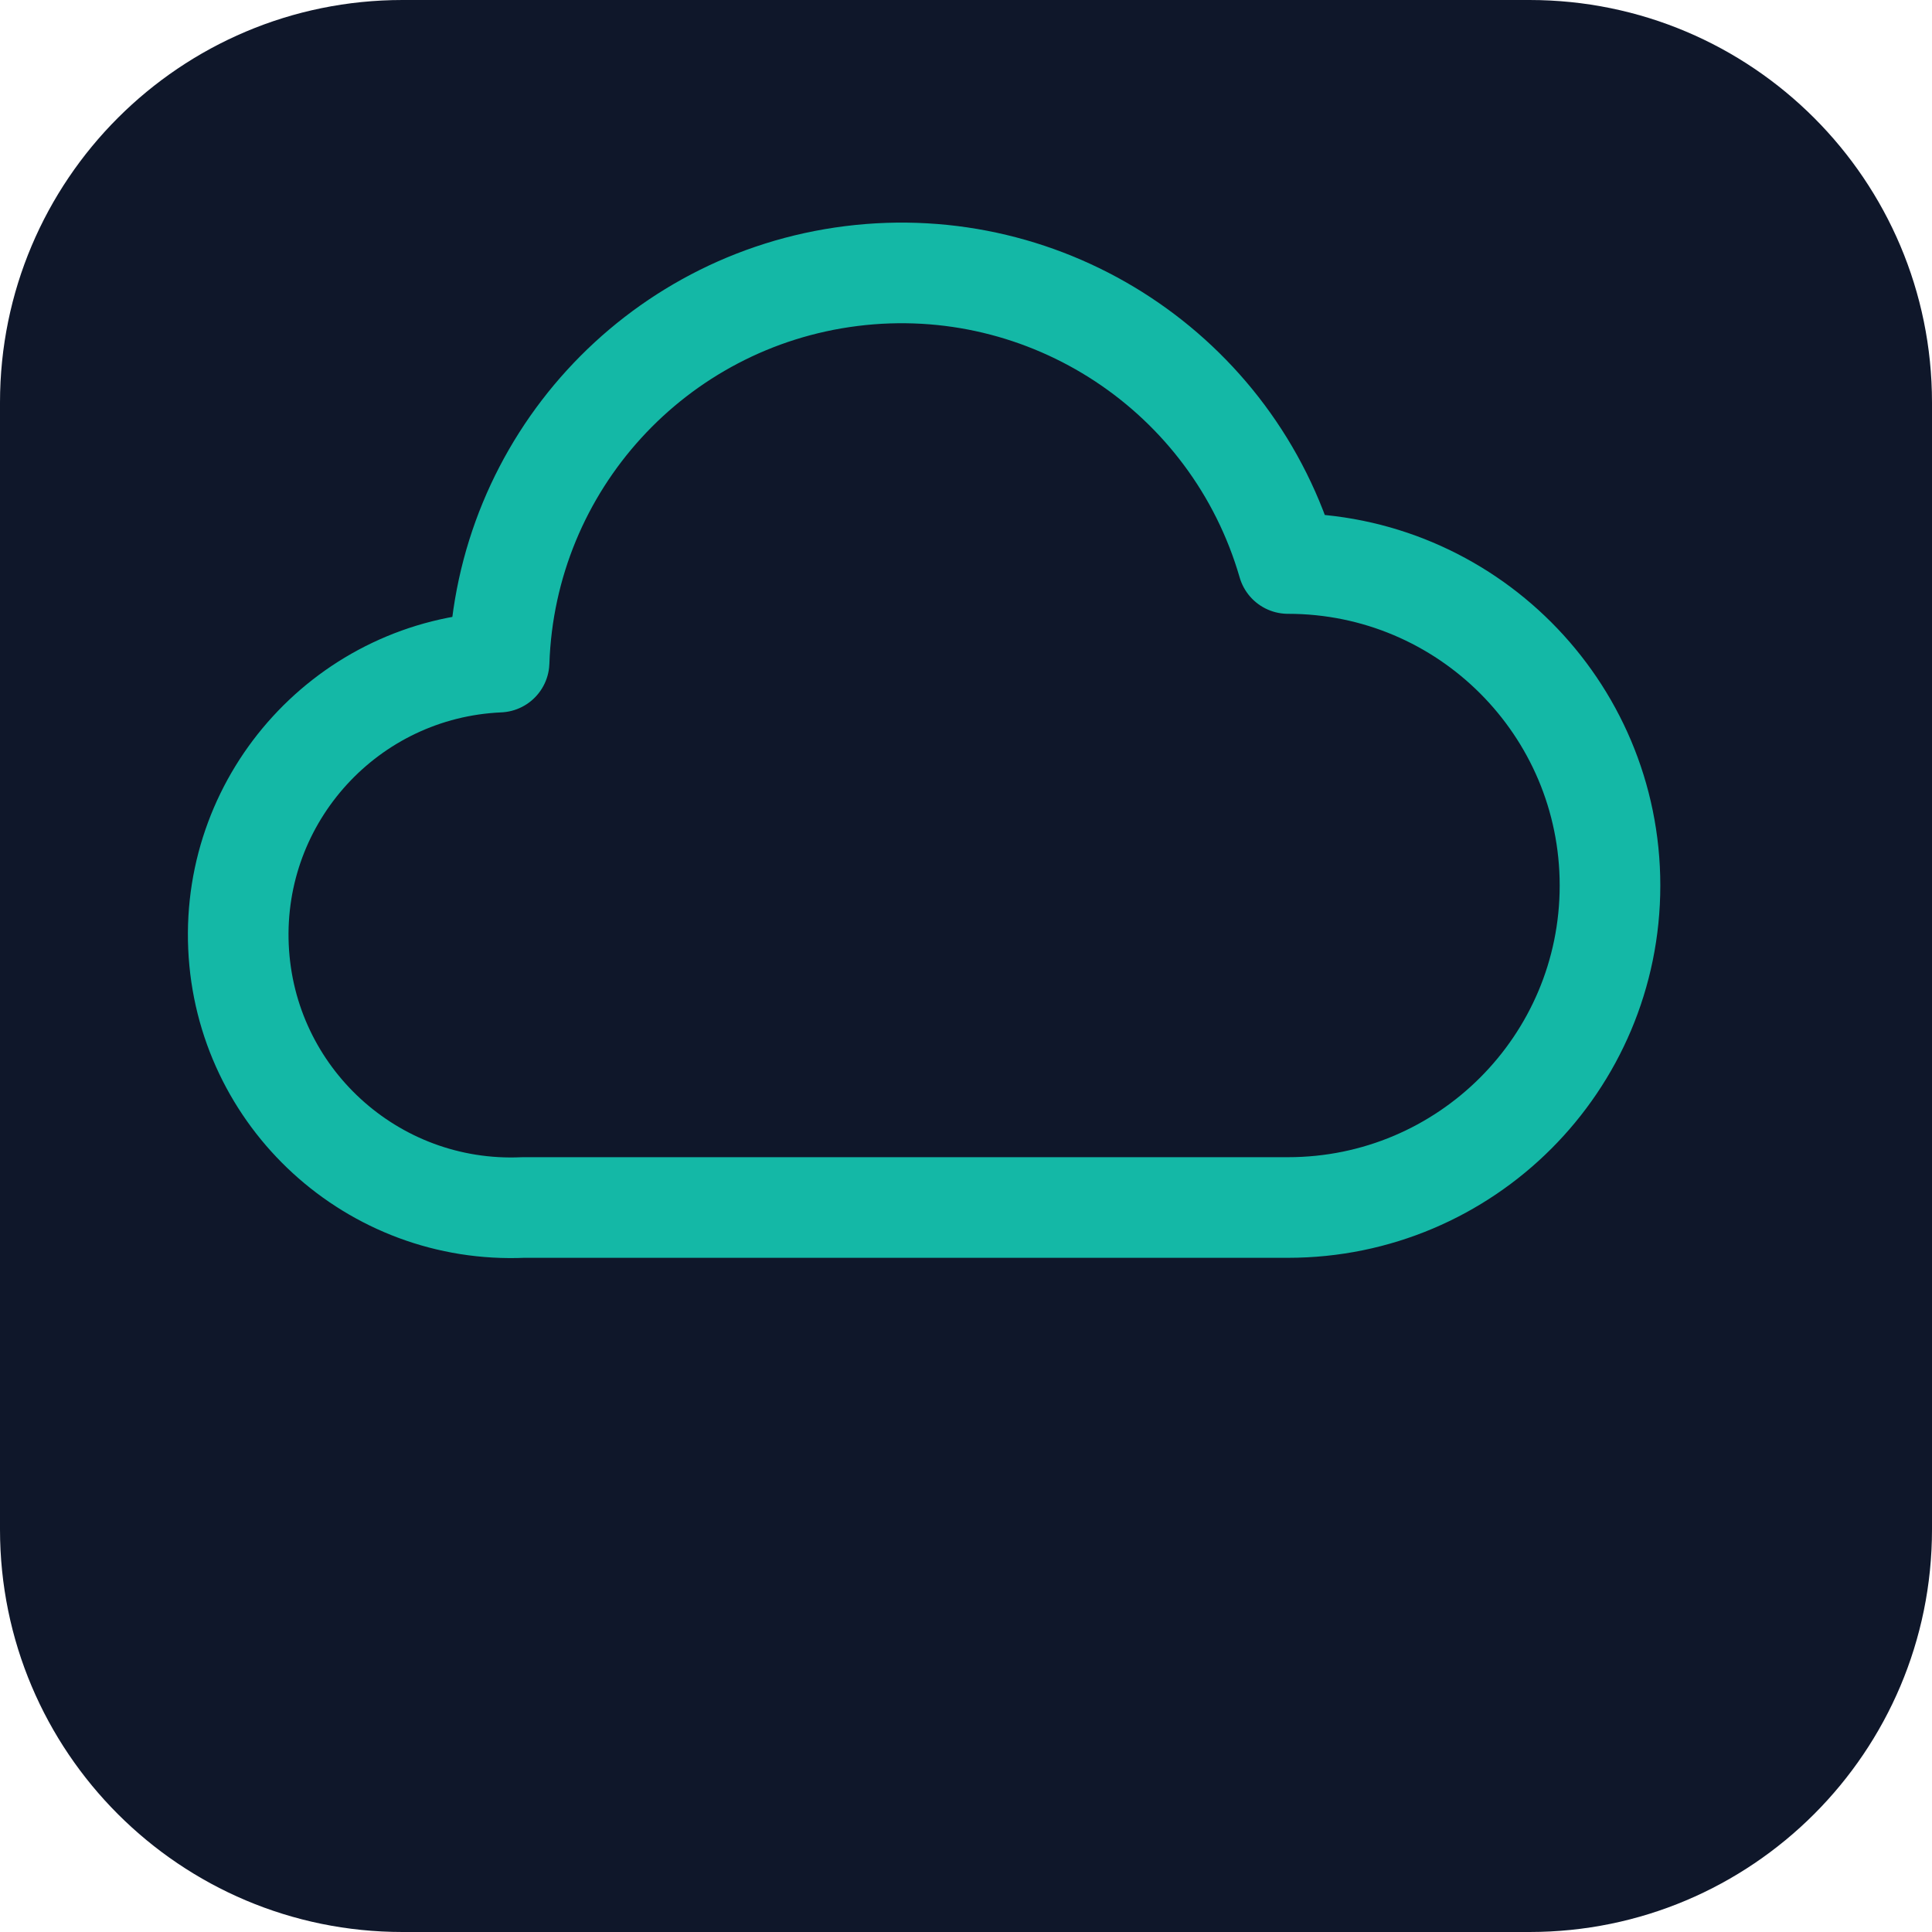
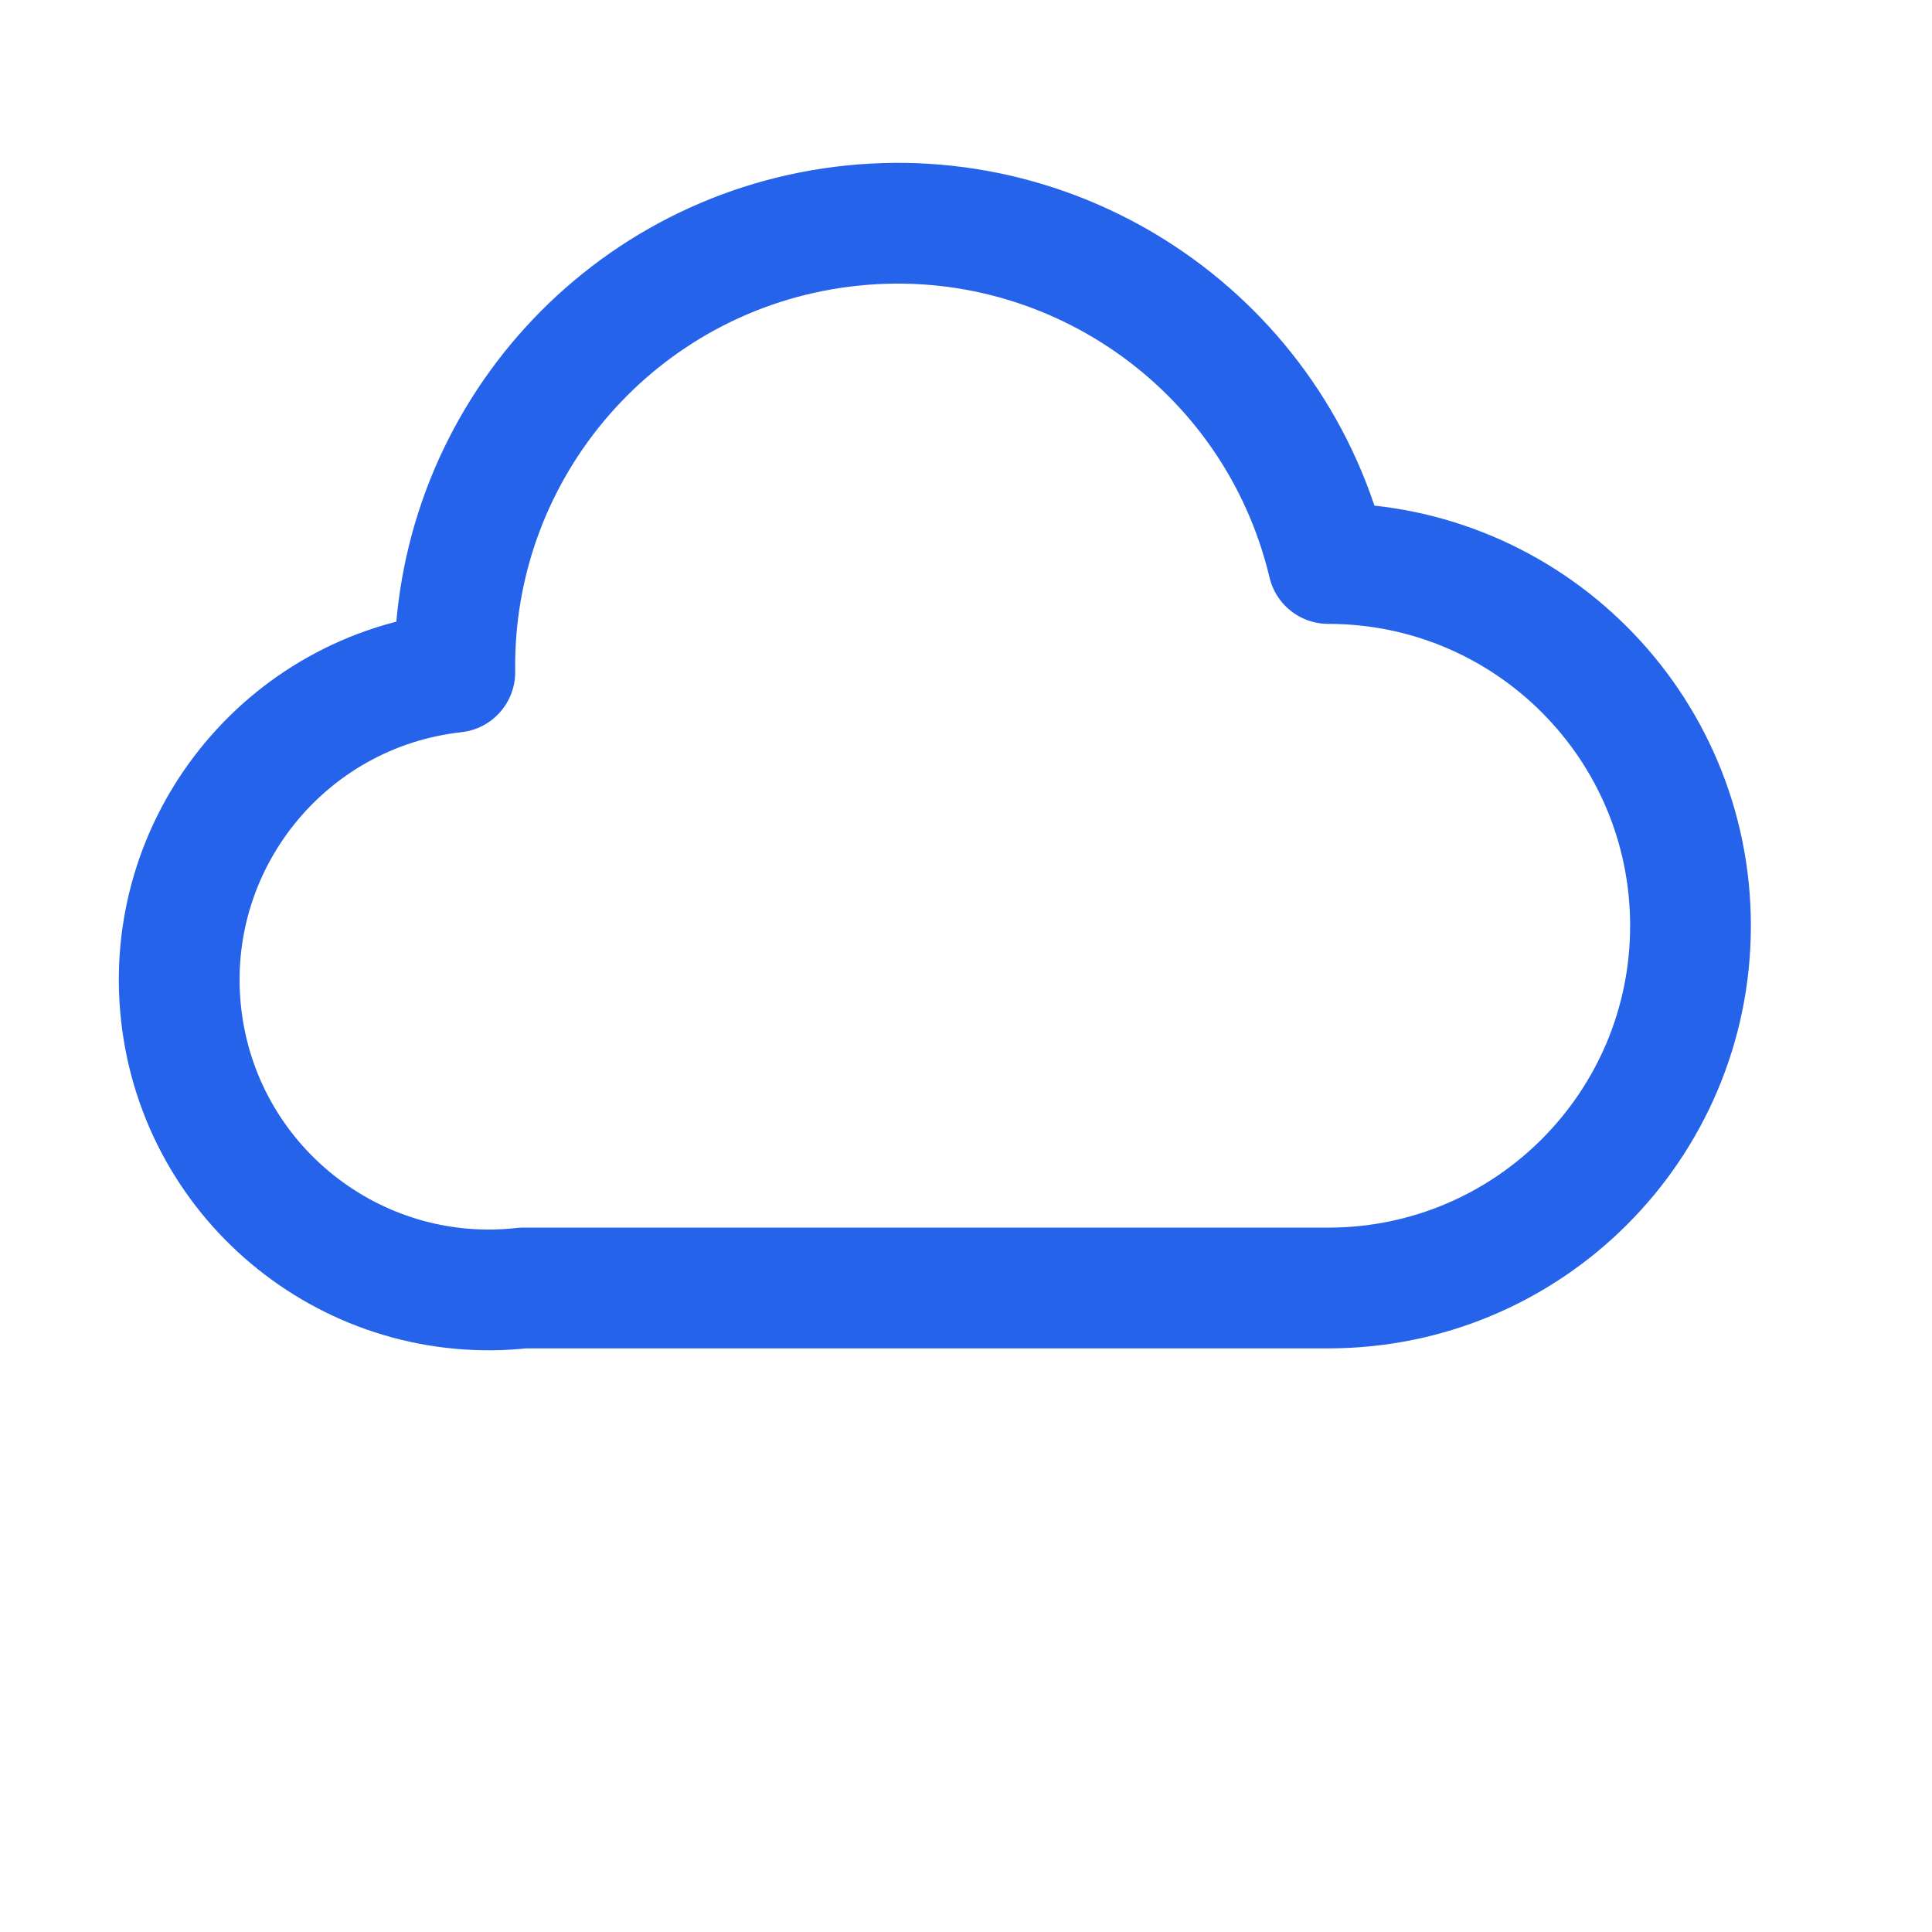
<svg xmlns="http://www.w3.org/2000/svg" viewBox="0 0 96 96" role="img" aria-label="Computed Cloud favicon">
-   <rect width="96" height="96" rx="20" fill="#0F172A" />
-   <path d="M26 60h38a16 16 0 0 0 0-32 20 20 0 0 0-39.2 4.9A12 12 0 0 0 26 60Z" fill="none" stroke="#14B8A6" stroke-width="5" stroke-linecap="round" stroke-linejoin="round" />
+   <path d="M26 64h40a18 18 0 0 0 0-36 22 22 0 0 0-43.4 5.4A14 14 0 0 0 26 64Z" fill="none" stroke="#2563EB" stroke-width="6" stroke-linecap="round" stroke-linejoin="round" />
</svg>
